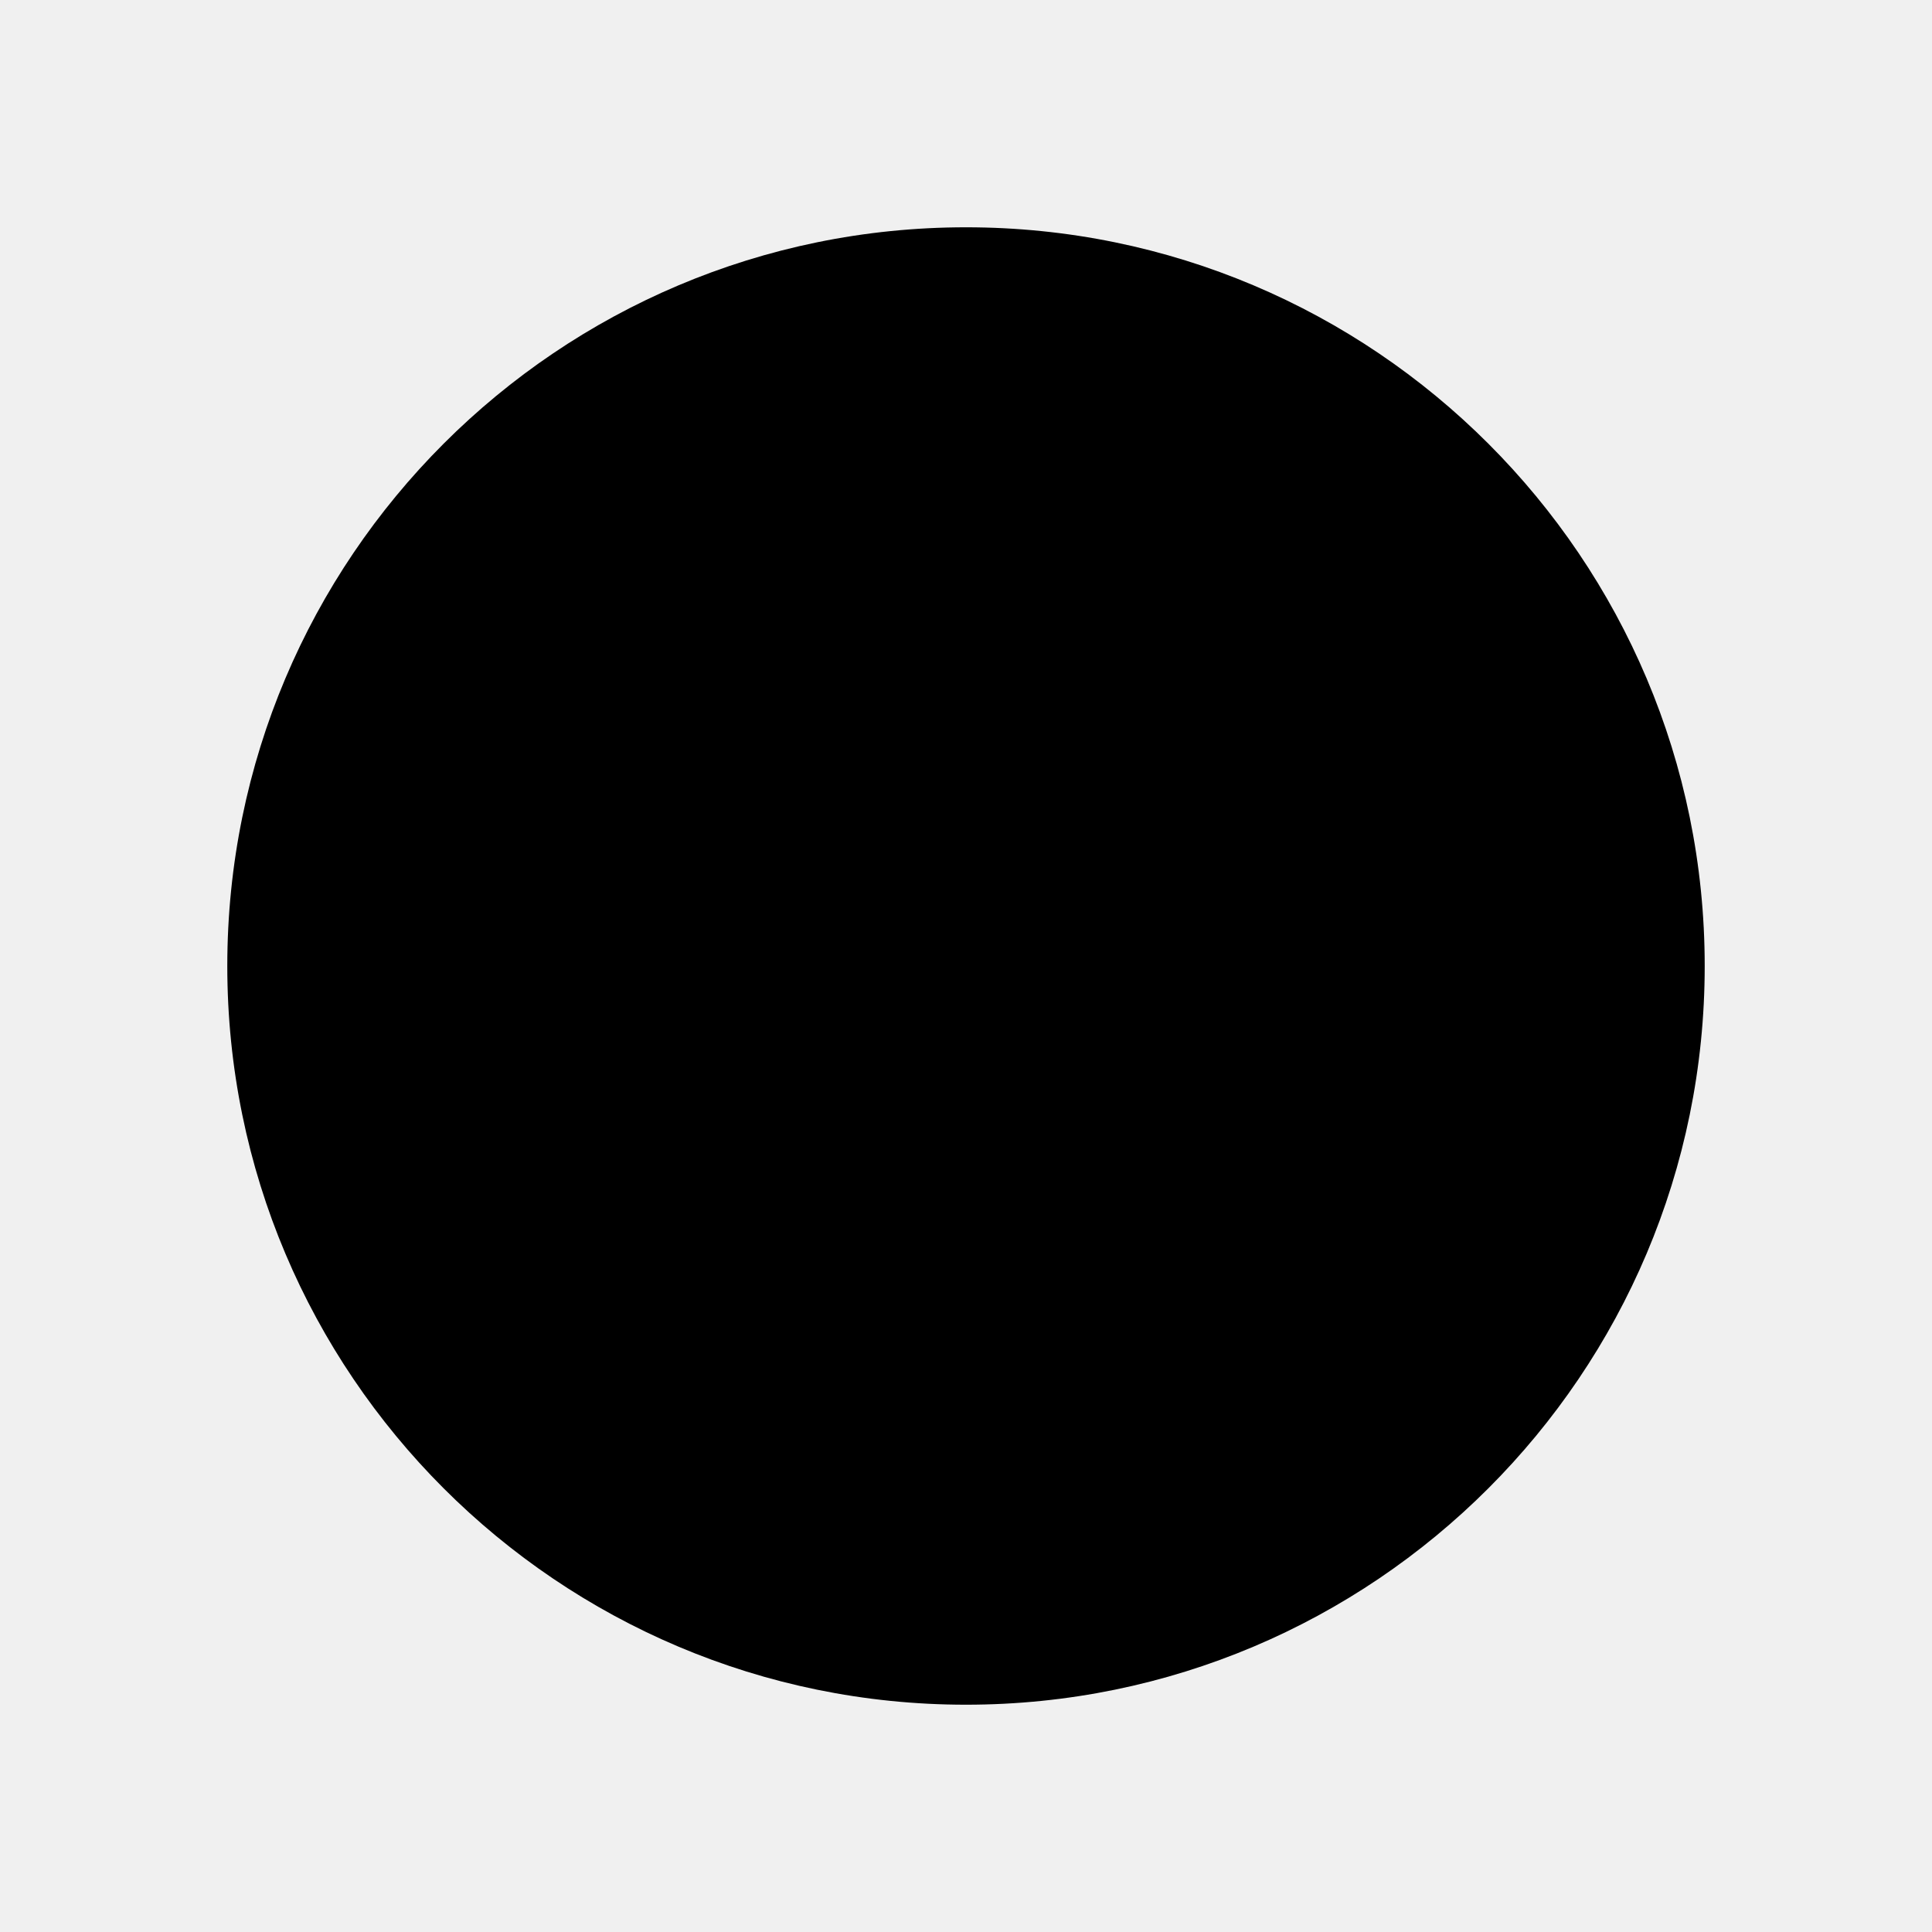
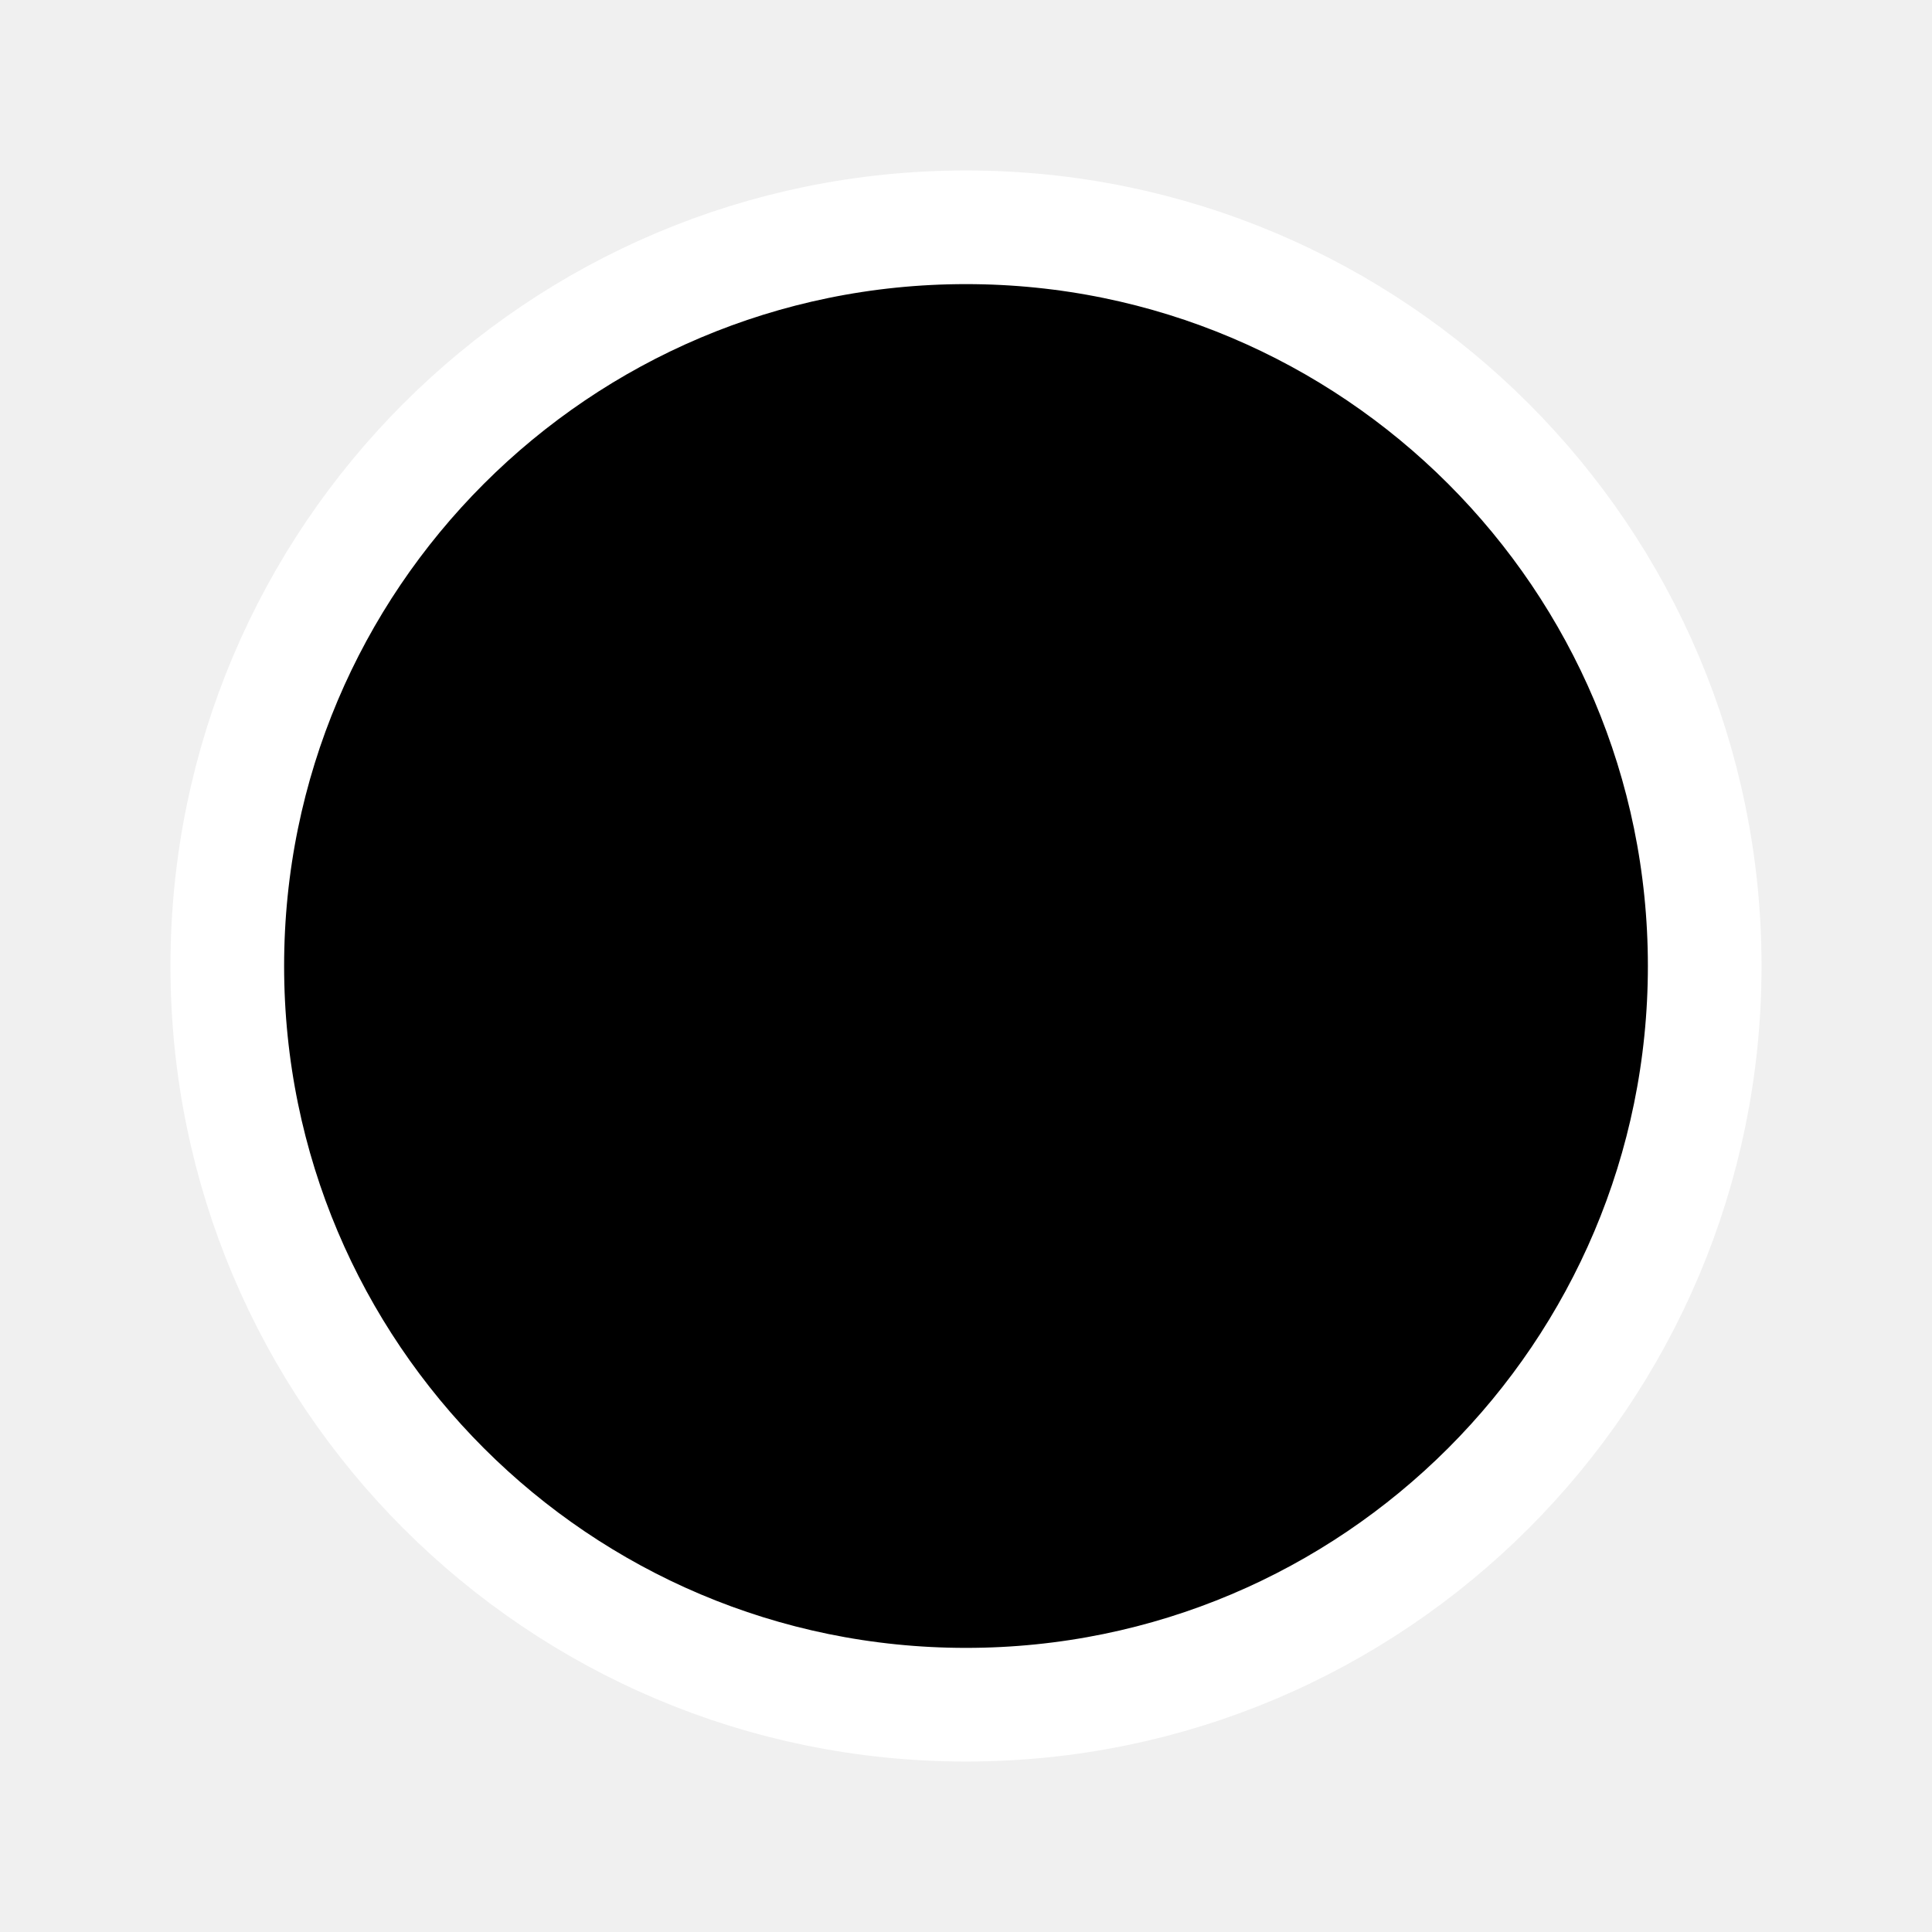
<svg xmlns="http://www.w3.org/2000/svg" version="1.1" id="Layer_1" x="0px" y="0px" viewBox="0 0 17 17" style="enable-background:new 0 0 17 17;" xml:space="preserve">
+   <style type="text/css">
+ 	.st0{stroke:#FFFFFF;stroke-miterlimit:10;}
+ </style>
  <g id="Layer_2_1_">
    <g id="Layer_1-2">
-       <circle cx="8.5" cy="8.5" r="6.5" />
+       <circle class="st0" cx="8.5" cy="8.5" r="6.5" />
    </g>
  </g>
</svg>
